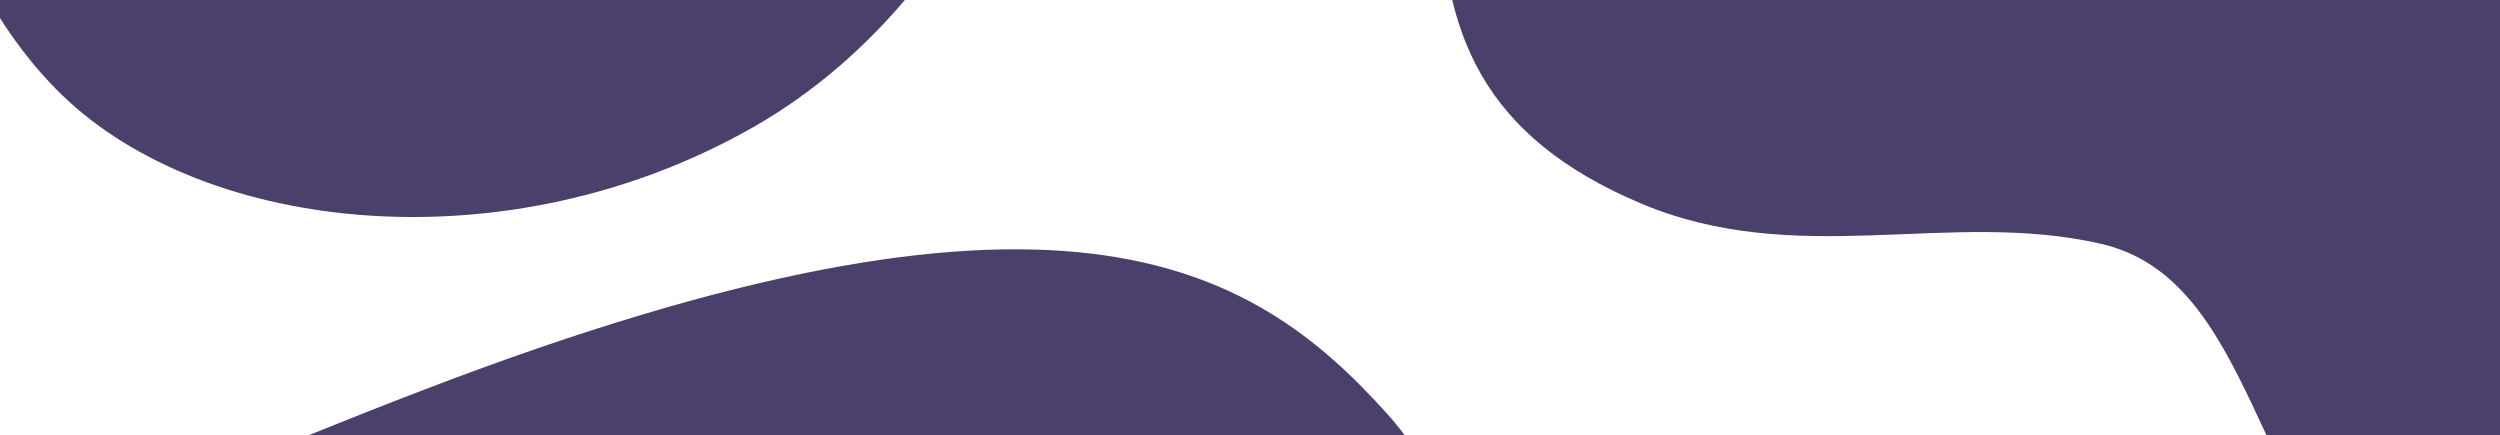
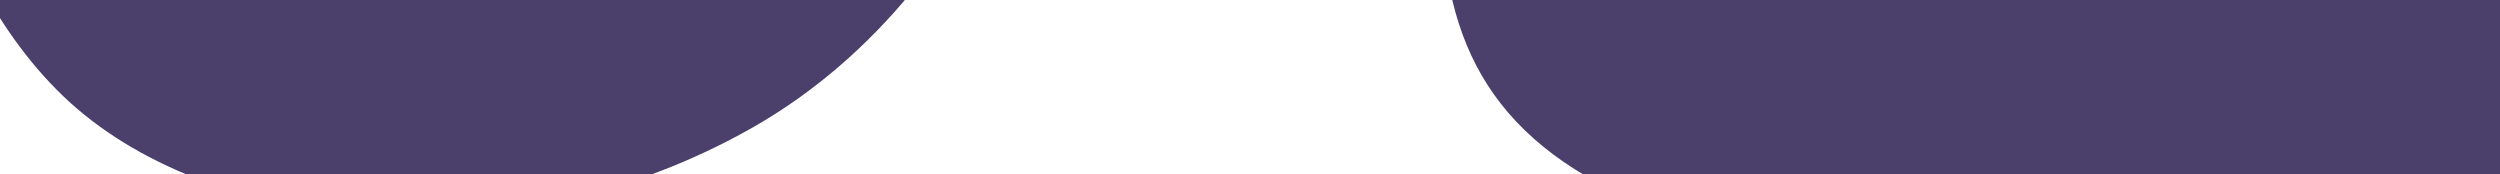
- <svg xmlns="http://www.w3.org/2000/svg" width="1440" height="250">
+ <svg xmlns="http://www.w3.org/2000/svg" width="1440" height="100">
  <g fill="#4B3F6B" fill-rule="evenodd">
    <path d="M830-63.482C830 19.351 854.36 78.678 944.732 117c90.371 38.321 177.686 3.352 265.277 23.4 87.59 20.048 87.59 149.195 170.077 228.671 82.486 79.476 256.405 98.781 397.82 18.15 141.415-80.632 205.52-268.896 163.267-379.902C1898.919-103.687 1817.943-205 1427.236-205S830-146.314 830-63.482zM-263.351 570.909c29.685 77.331 73.689 123.988 171.79 127.377 98.102 3.39 167.085-60.547 256.043-73.22 88.958-12.674 135.24 107.895 240.73 152.532 105.488 44.638 274.775.333 377.9-125.622C886.24 526.021 878.62 327.29 799.392 238.798 720.162 150.307 608.257 84.743 243.5 224.76c-364.757 140.017-536.537 268.818-506.852 346.149zM-514-377.482c0 82.833 24.36 142.16 114.732 180.482 90.371 38.321 177.686 3.352 265.277 23.4 87.59 20.048 87.59 149.195 170.077 228.671 82.486 79.476 256.405 98.781 397.82 18.15 141.415-80.632 205.52-268.896 163.267-379.902C554.919-417.687 473.943-519 83.236-519S-514-460.314-514-377.482z" />
  </g>
</svg>
